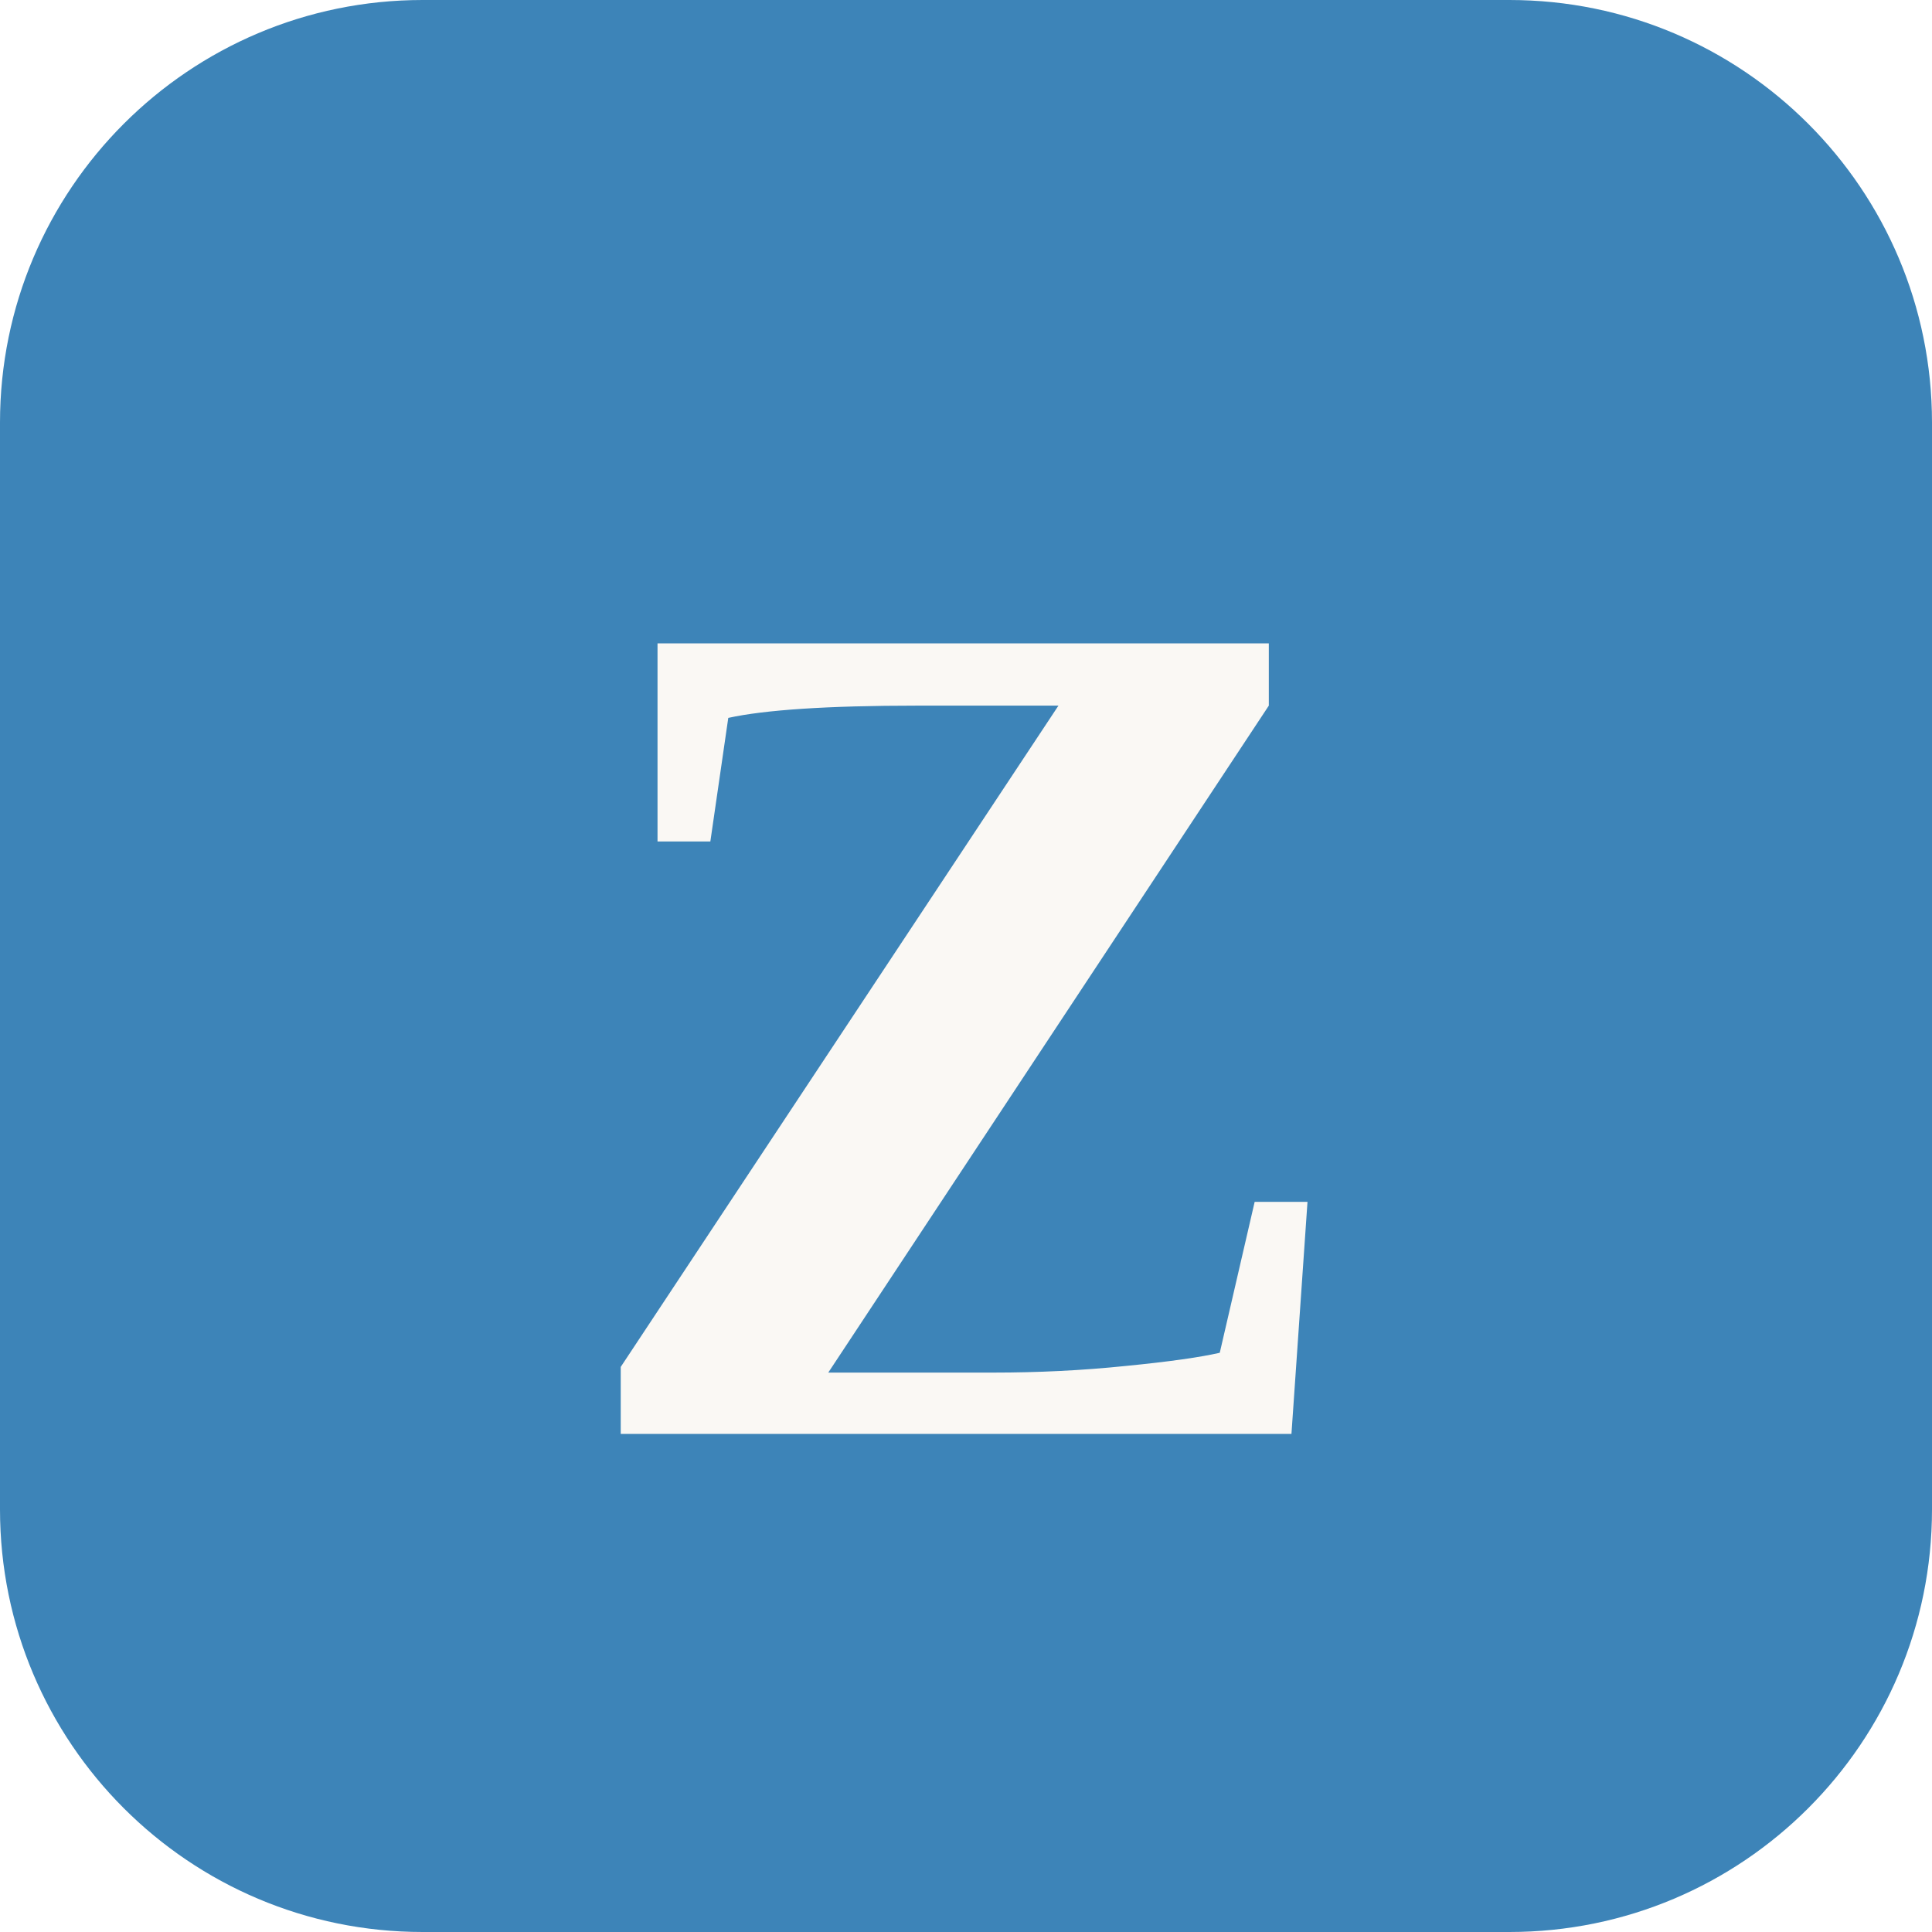
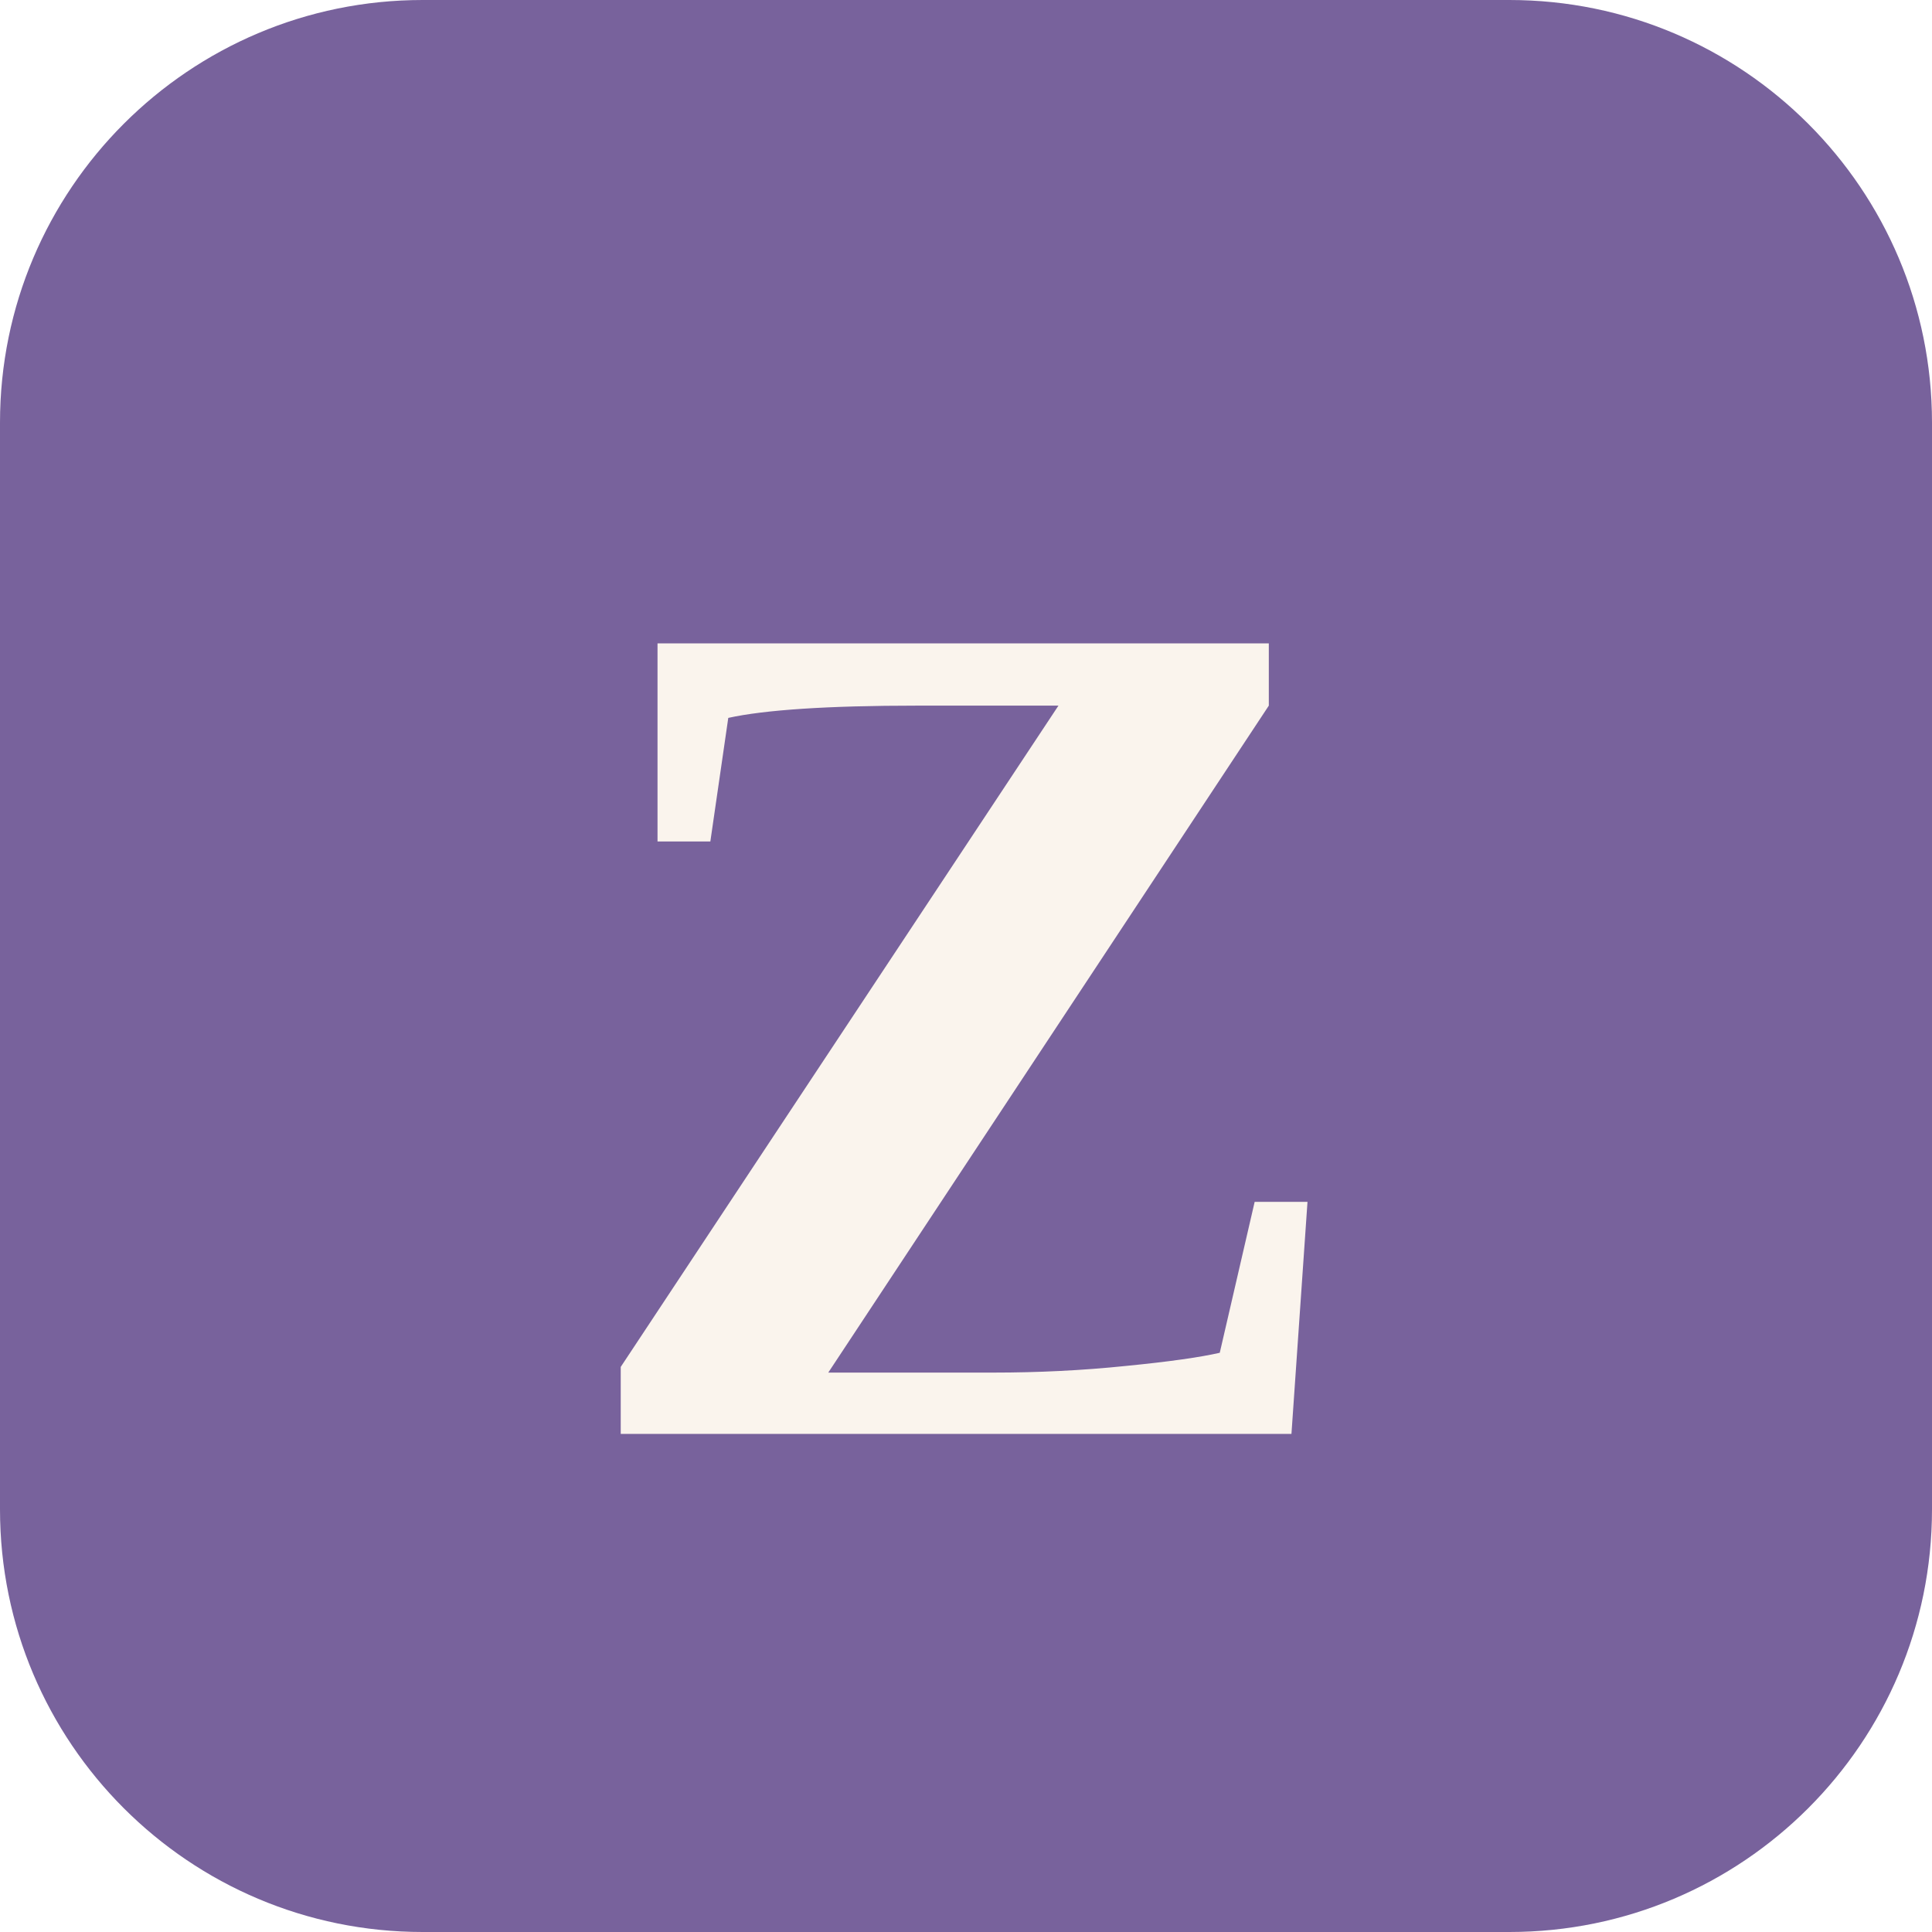
<svg xmlns="http://www.w3.org/2000/svg" viewBox="0 0 32 32">
-   <rect width="32" height="32" rx="7" fill="#3d84b8" />
-   <text x="16" y="17" text-anchor="middle" dominant-baseline="central" font-family="Georgia, 'Times New Roman', serif" font-size="20" font-weight="600" fill="#faf8f4">Z</text>
+   <rect width="32" height="32" rx="7" fill="#78629c" />
+   <text x="16" y="17" text-anchor="middle" dominant-baseline="central" font-family="Georgia, 'Times New Roman', serif" font-size="20" font-weight="600" fill="#faf4ed">Z</text>
</svg>
